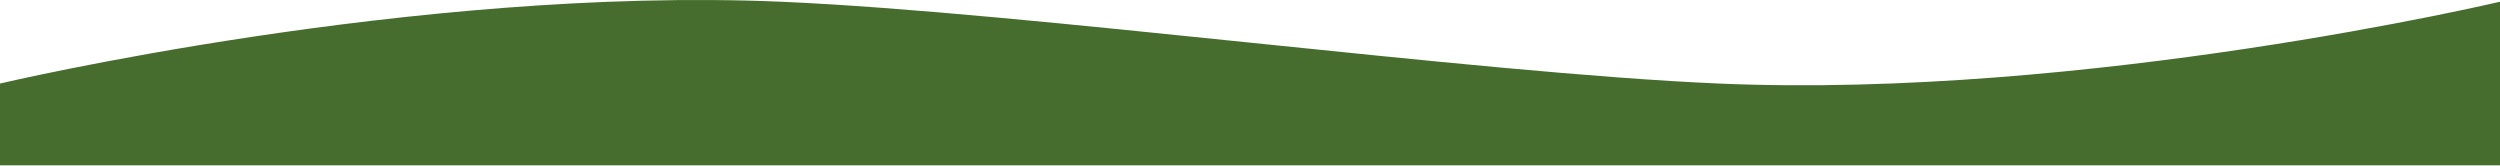
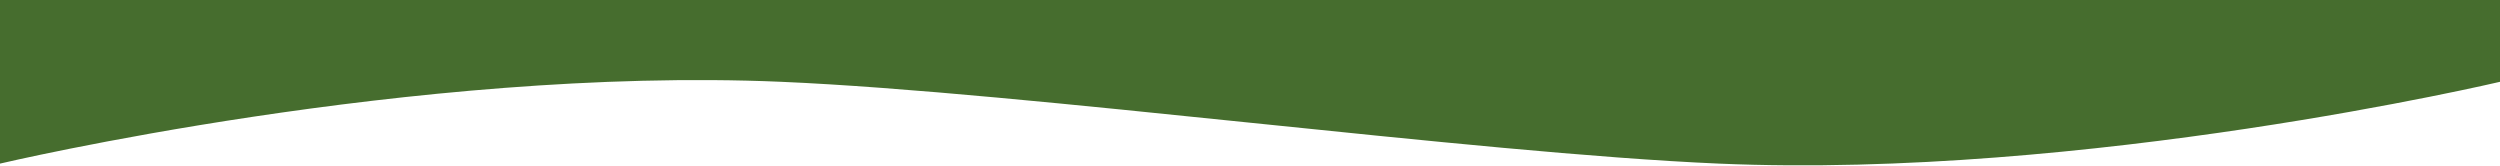
<svg xmlns="http://www.w3.org/2000/svg" width="1512" height="100" viewBox="0 0 1512 100" fill="none">
-   <path d="M0 50.525C0 50.525 250.424 -8.527 472.5 1.051C621.263 7.466 890.737 44.11 1039.5 50.525C1261.58 60.102 1512 1.05 1512 1.05V50.525V100H1417.5H1323H1228.5H1134H1039.5H945H850.5H756H661.5H567H472.5H378H283.5H189H94.5H1.85537e-09L0 50.525Z" fill="#466D2E" />
+   <path d="M1512 49.475C1512 49.475 1261.58 108.527 1039.5 98.949C890.737 92.534 621.263 55.89 472.5 49.475C250.424 39.898 0 98.95 0 98.95V49.475V0H94.5H189H283.5H378H472.5H567H661.5H756H850.5H945H1039.5H1134H1228.5H1323H1417.5H1512L1512 49.475Z" fill="#466D2E" />
</svg>
